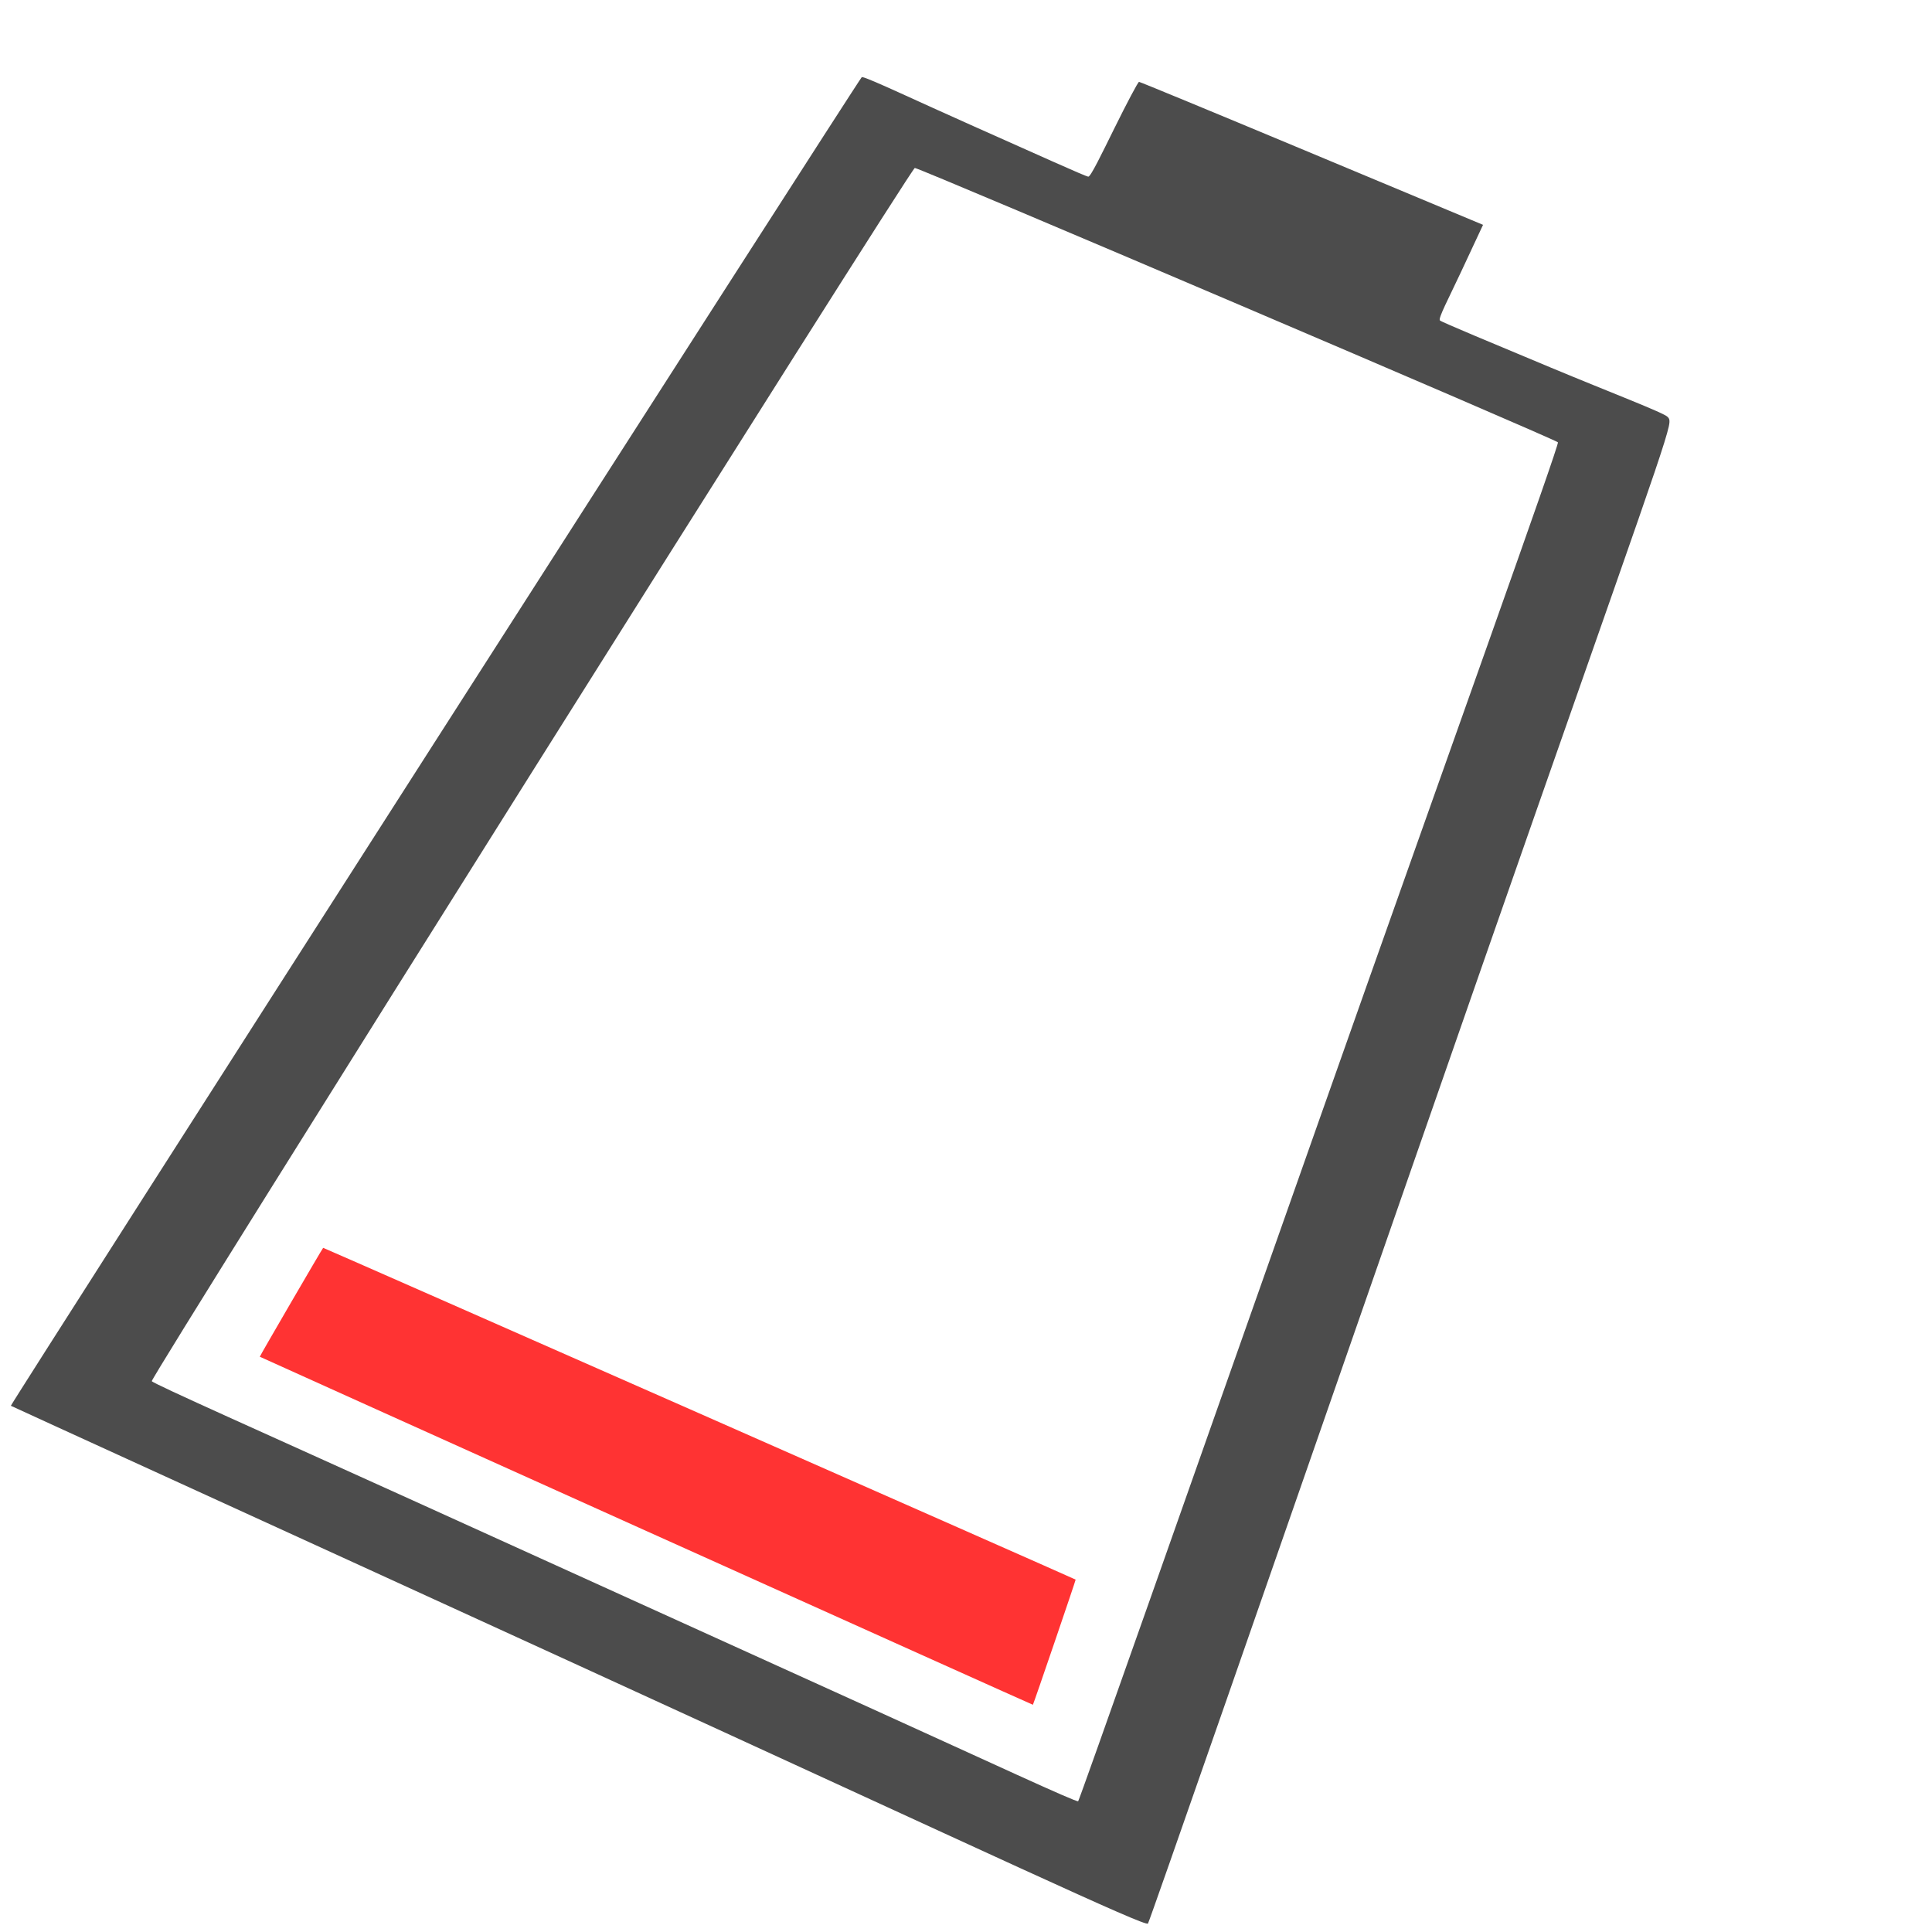
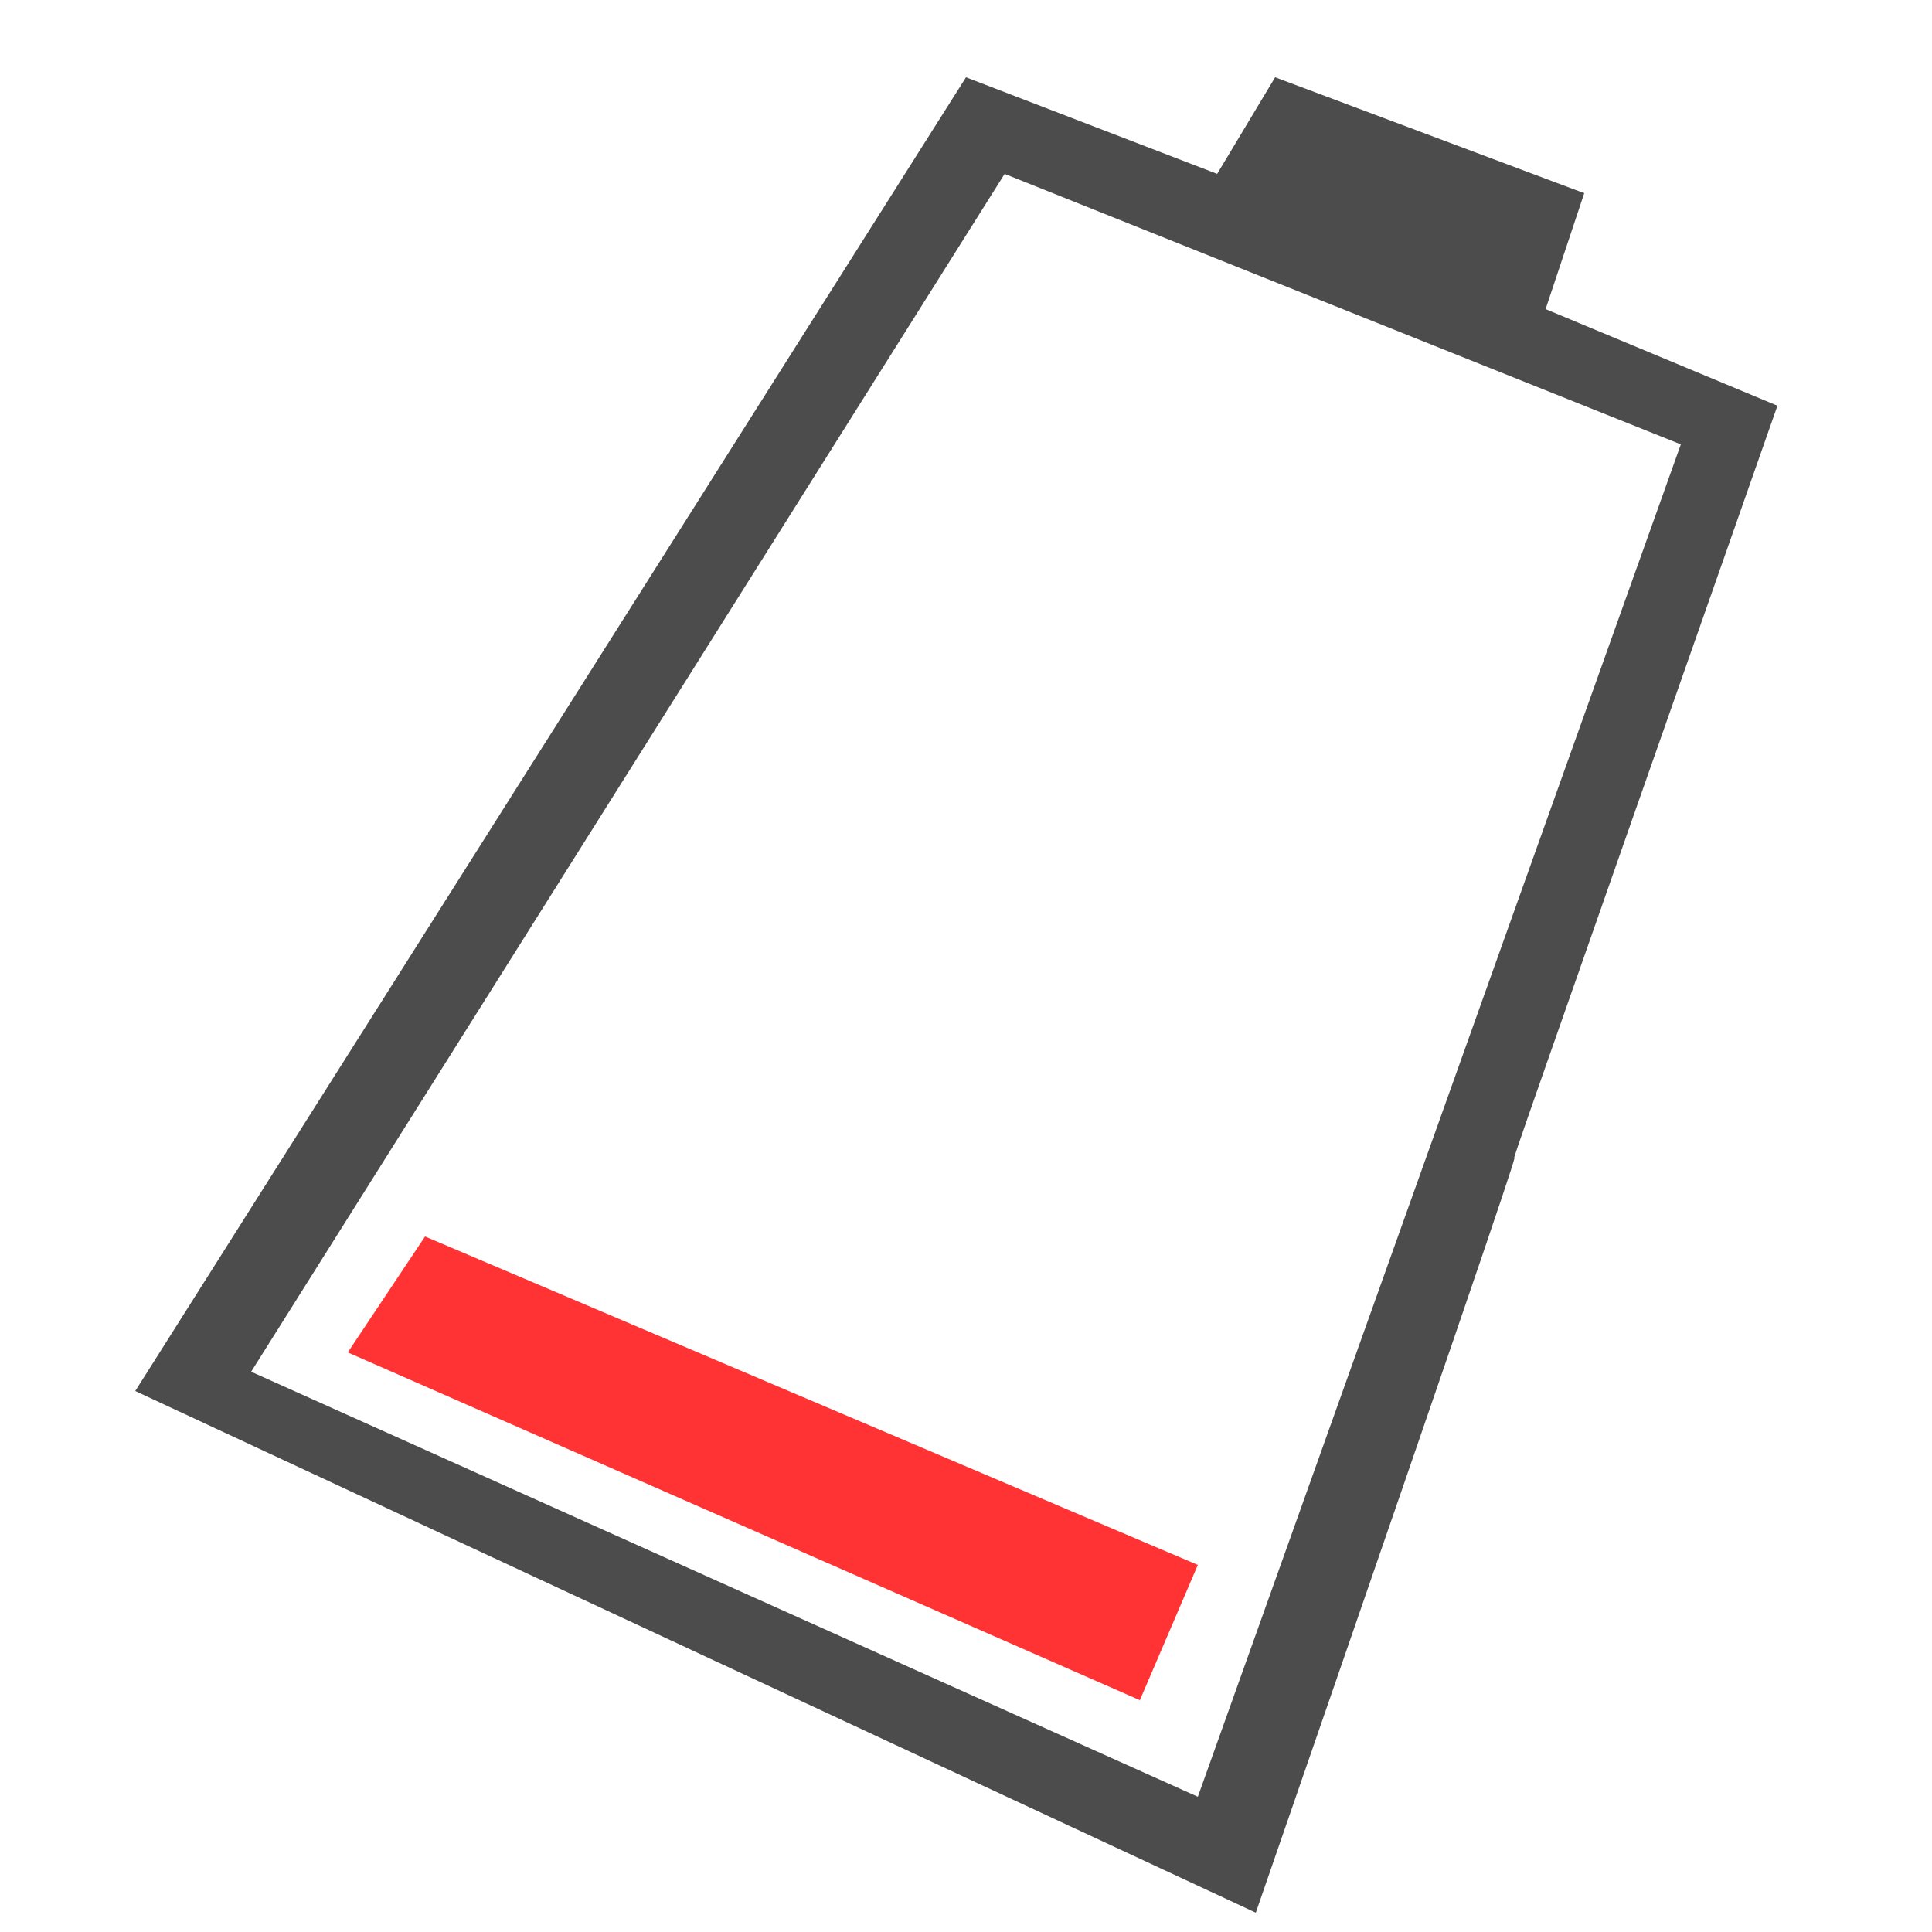
- <svg xmlns="http://www.w3.org/2000/svg" width="500" height="500" id="svg2" version="1.1">
-   <g id="border" transform="translate(-118,-311)">
-     <path opacity="0.7" fill="#000" d="m 341.219,330.969 c -0.122,-0.022 -0.191,0.003 -0.219,0.031 -1.122,1.135 -220.43,343.574 -220.188,343.812 0.109,0.107 66.519,30.383 147.094,67.281 108.654,49.756 146.565,67.65 147.188,66.719 0.462,-0.69 31.258,-89.202 68.281,-195.625 52.977,-152.283 64.805,-184.181 66.5,-191.781 0.419,-1.879 0.042,-2.111 -0.281,-2.5 -0.853,-1.029 -15.338,-6.548 -30.188,-12.75 -14.85,-6.202 -28.244,-11.767 -28.75,-12.219 -0.541,-0.482 2.225,-5.647 5.531,-12.719 l 5.625,-12.031 -3.219,-1.344 c -1.763,-0.736 -21.695,-9.064 -44.281,-18.5 -22.587,-9.436 -41.275,-17.156 -41.531,-17.156 -0.257,0 -3.112,5.4 -6.375,12 -3.263,6.6 -6.114,12.531 -6.75,12.531 -0.636,0 -14.233,-6.186 -29.781,-13.094 -14.576,-6.476 -26.819,-12.319 -28.656,-12.656 z m 13.531,23.5 c 1.275,0 165.369,70.006 166.438,71 0.475,0.442 -27.839,79.215 -61.781,175.375 -33.942,96.16 -62.008,175.918 -62.375,176.312 -0.367,0.394 -24.29,-10.75 -53.156,-23.844 -28.866,-13.094 -82.506,-37.443 -119.219,-54.094 -36.712,-16.651 -67.375,-30.265 -67.375,-30.781 0,-1.568 196.48,-313.969 197.469,-313.969 z" />
+ <svg xmlns="http://www.w3.org/2000/svg" width="500" height="500" version="1.1">
+   <g transform="translate(-88,-313)">
+     <path d="m338 333c-215 340 0 0-215 340 290 135 0 0 290 135 135-390-1.6-0.9 135-390-60-25 0 0-60-25 10-30 0 0 10-30-80-30 0 0-80-30-15 25 0 0-15 25-65-25 0 0-65-25zm10 25c0 0 0 0 175 70-125 350 0 0-125 350-245-110 0 0-245-110 195-310 0 0 195-310z" style="fill:#000;opacity:0.7" />
  </g>
-   <g id="barbottom" transform="translate(-118,-311)">
-     <path opacity="0.8" fill="red" d="m 285.266,707.217 c -54.966,-24.755 -99.98,-45.049 -100.031,-45.097 -0.08,-0.074 16.103,-27.884 16.398,-28.18 0.077,-0.077 194.49,85.642 194.742,85.865 0.08,0.071 -10.944,32.352 -11.061,32.387 -0.061,0.019 -45.082,-20.22 -100.048,-44.976 z" />
+   <g transform="translate(-88,-313)">
+     <path d="m178 663c0 0 0 0 20-30l200 85c0 0 0 0-15 35-205-90 0 0-205-90z" style="fill:#f00;opacity:0.8" />
  </g>
</svg>
